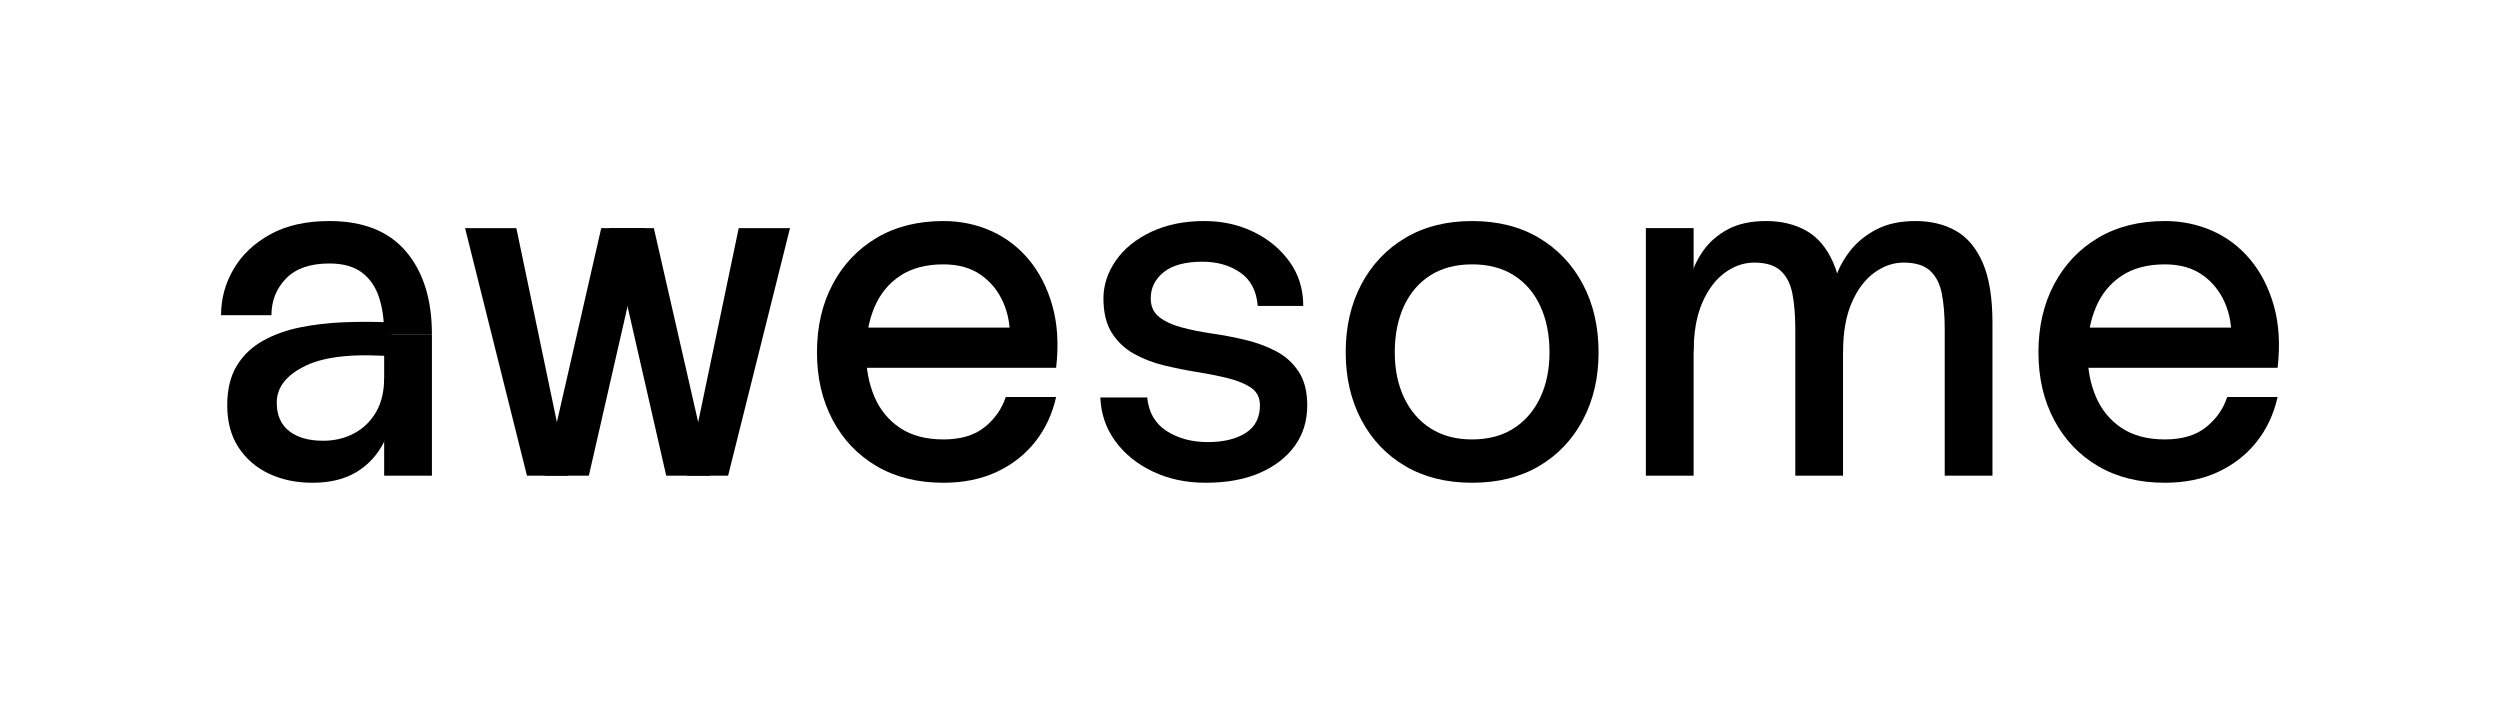
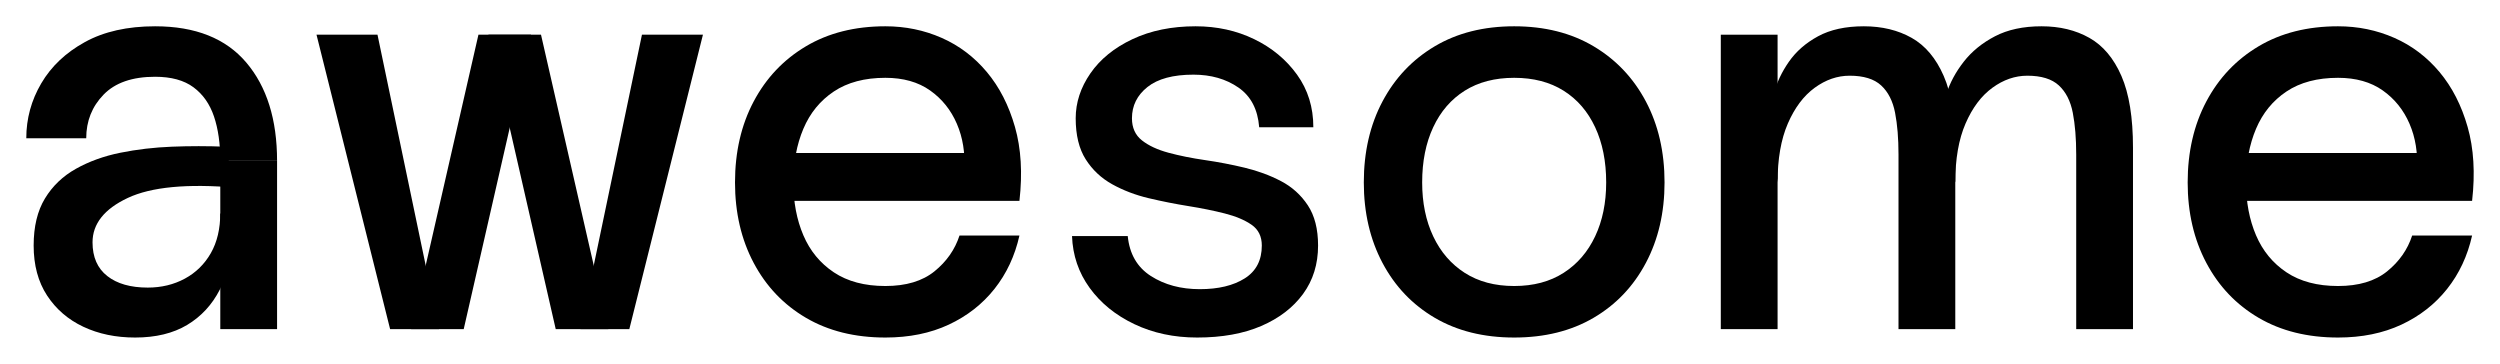
- <svg xmlns="http://www.w3.org/2000/svg" width="565.506" height="159.2" viewBox="0 0 565.506 159.2">
+ <svg xmlns="http://www.w3.org/2000/svg" width="475.506" height="69.2" viewBox="0 0 475.506 69.2">
  <g>
-     <path vector-effect="non-scaling-stroke" d="M422 320L530 320L530 0L422 0Z" data-path-length="856" transform="translate(44.7 107.6) scale(0.1 -0.1)" />,<path vector-effect="non-scaling-stroke" d="M298 576Q413 576 471.5 507Q530 438 530 320L422 320Q422 369 410 404.5Q398 440 371 460Q344 480 298 480Q233 480 200 446Q167 412 167 363L53 363Q53 419 81.5 467.5Q110 516 164.5 546Q219 576 298 576Z" data-path-length="1408.7401123046875" transform="translate(44.7 107.6) scale(0.1 -0.1)" />,<path vector-effect="non-scaling-stroke" d="M431 347L452 269Q313 281 246 249.5Q179 218 179 165Q179 123 207 101Q235 79 284 79Q323 79 354.5 96Q386 113 404 144.5Q422 176 422 221L449 174Q443 118 421 75Q399 32 359 8Q319 -16 260 -16Q205 -16 161.5 4.5Q118 25 92.5 64Q67 103 67 159Q67 213 88.5 248.5Q110 284 147.5 305Q185 326 232 335.5Q279 345 330 347Q381 349 431 347Z" data-path-length="1893.953125" transform="translate(44.7 107.6) scale(0.1 -0.1)" />
-     <path vector-effect="non-scaling-stroke" d="M36 560L152 560L269 0L176 0Z" data-path-length="1358.32666015625" transform="translate(101.6 107.6) scale(0.1 -0.1)" />,<path vector-effect="non-scaling-stroke" d="M444 560L316 0L216 0L344 560Z" data-path-length="1348.8846435546875" transform="translate(101.6 107.6) scale(0.1 -0.1)" />,<path vector-effect="non-scaling-stroke" d="M363 560L463 560L591 0L491 0Z" data-path-length="1348.8846435546875" transform="translate(101.6 107.6) scale(0.1 -0.1)" />,<path vector-effect="non-scaling-stroke" d="M771 560L631 0L538 0L655 560Z" data-path-length="1358.32666015625" transform="translate(101.6 107.6) scale(0.1 -0.1)" />
-     <path vector-effect="non-scaling-stroke" d="M329 -16Q242 -16 178 21.5Q114 59 78.5 126Q43 193 43 279Q43 366 78.5 433Q114 500 178 538Q242 576 329 576Q386 576 436 554Q486 532 522 489Q558 446 575.5 384.5Q593 323 584 244L104 244L104 335L524 335L479 303Q482 351 465 390.5Q448 430 414 454Q380 478 329 478Q270 478 231 452Q192 426 173 381Q154 336 154 279Q154 223 173 178.5Q192 134 231 108Q270 82 329 82Q388 82 422.5 110Q457 138 470 178L584 178Q571 120 536.5 76.5Q502 33 449.5 8.5Q397 -16 329 -16Z" data-path-length="3957.802978515625" transform="translate(180.5 107.6) scale(0.1 -0.1)" />
-     <path vector-effect="non-scaling-stroke" d="M149 177Q154 126 193 101Q232 76 286 76Q339 76 371.5 96.5Q404 117 404 159Q404 185 384.5 198.5Q365 212 333.5 220Q302 228 264.5 234Q227 240 189 249Q151 258 119.5 275.5Q88 293 69 323Q50 353 50 401Q50 446 78 486.5Q106 527 158 551.5Q210 576 278 576Q339 576 389.5 551.5Q440 527 471 484Q502 441 502 384L399 384Q395 435 359.5 459.5Q324 484 274 484Q216 484 186.5 460.5Q157 437 157 401Q157 374 176 359Q195 344 226.5 335.5Q258 327 296 321.5Q334 316 371.5 307Q409 298 440.5 281.5Q472 265 491.5 235.5Q511 206 511 159Q511 106 482.5 67Q454 28 403 6Q352 -16 281 -16Q215 -16 161.5 9.5Q108 35 76.5 78.5Q45 122 43 177Z" data-path-length="3162.1494140625" transform="translate(244.6 107.6) scale(0.1 -0.1)" />
-     <path vector-effect="non-scaling-stroke" d="M329 -16Q242 -16 178 21.5Q114 59 78.5 126Q43 193 43 279Q43 366 78.5 433Q114 500 178 538Q242 576 329 576Q416 576 480 538Q544 500 579.5 433Q615 366 615 279Q615 193 579.5 126Q544 59 480 21.5Q416 -16 329 -16ZM329 82Q384 82 423 107Q462 132 483 176.5Q504 221 504 279Q504 339 483 384Q462 429 423 453.5Q384 478 329 478Q274 478 235 453.5Q196 429 175 384Q154 339 154 279Q154 221 175 176.5Q196 132 235 107Q274 82 329 82Z" data-path-length="1852.2568359375" transform="translate(300.1 107.6) scale(0.1 -0.1)" />
-     <path vector-effect="non-scaling-stroke" d="M64 560L172 560L172 0L64 0Z" data-path-length="1336" transform="translate(365.9 107.6) scale(0.1 -0.1)" />,<path vector-effect="non-scaling-stroke" d="M172 279L156 389Q156 415 164.5 447Q173 479 193.5 508.5Q214 538 249 557Q284 576 336 576Q388 576 427 554Q466 532 488 481.5Q510 431 510 345L510 0L402 0L402 332Q402 378 395.5 411.5Q389 445 369 463.5Q349 482 309 482Q274 482 242.5 459Q211 436 191.5 391Q172 346 172 279Z" data-path-length="1993.569580078125" transform="translate(365.9 107.6) scale(0.1 -0.1)" />,<path vector-effect="non-scaling-stroke" d="M510 279L483 389Q483 415 493 447Q503 479 526 508.5Q549 538 585.5 557Q622 576 674 576Q726 576 765 554Q804 532 826 481.5Q848 431 848 345L848 0L740 0L740 332Q740 378 733.5 411.5Q727 445 707 463.5Q687 482 647 482Q612 482 580.5 459Q549 436 529.5 391Q510 346 510 279Z" data-path-length="2002.1995849609375" transform="translate(365.9 107.6) scale(0.1 -0.1)" />
-     <path vector-effect="non-scaling-stroke" d="M329 -16Q242 -16 178 21.5Q114 59 78.5 126Q43 193 43 279Q43 366 78.5 433Q114 500 178 538Q242 576 329 576Q386 576 436 554Q486 532 522 489Q558 446 575.5 384.5Q593 323 584 244L104 244L104 335L524 335L479 303Q482 351 465 390.5Q448 430 414 454Q380 478 329 478Q270 478 231 452Q192 426 173 381Q154 336 154 279Q154 223 173 178.5Q192 134 231 108Q270 82 329 82Q388 82 422.5 110Q457 138 470 178L584 178Q571 120 536.5 76.5Q502 33 449.5 8.5Q397 -16 329 -16Z" data-path-length="3957.802978515625" transform="translate(456.8 107.6) scale(0.1 -0.1)" />
+     <path vector-effect="non-scaling-stroke" d="M422 320L530 320L530 0L422 0Z" data-path-length="856" transform="translate(-0.3 62.6) scale(0.1 -0.1)" />,<path vector-effect="non-scaling-stroke" d="M298 576Q413 576 471.5 507Q530 438 530 320L422 320Q422 369 410 404.5Q398 440 371 460Q344 480 298 480Q233 480 200 446Q167 412 167 363L53 363Q53 419 81.5 467.5Q110 516 164.5 546Q219 576 298 576Z" data-path-length="1408.7401123046875" transform="translate(-0.3 62.6) scale(0.1 -0.1)" />,<path vector-effect="non-scaling-stroke" d="M431 347L452 269Q313 281 246 249.5Q179 218 179 165Q179 123 207 101Q235 79 284 79Q323 79 354.5 96Q386 113 404 144.5Q422 176 422 221L449 174Q443 118 421 75Q399 32 359 8Q319 -16 260 -16Q205 -16 161.5 4.5Q118 25 92.5 64Q67 103 67 159Q67 213 88.5 248.5Q110 284 147.5 305Q185 326 232 335.5Q279 345 330 347Q381 349 431 347Z" data-path-length="1893.953125" transform="translate(-0.3 62.6) scale(0.1 -0.1)" />
+     <path vector-effect="non-scaling-stroke" d="M36 560L152 560L269 0L176 0Z" data-path-length="1358.32666015625" transform="translate(56.6 62.6) scale(0.1 -0.1)" />,<path vector-effect="non-scaling-stroke" d="M444 560L316 0L216 0L344 560Z" data-path-length="1348.8846435546875" transform="translate(56.6 62.6) scale(0.1 -0.1)" />,<path vector-effect="non-scaling-stroke" d="M363 560L463 560L591 0L491 0Z" data-path-length="1348.8846435546875" transform="translate(56.6 62.6) scale(0.1 -0.1)" />,<path vector-effect="non-scaling-stroke" d="M771 560L631 0L538 0L655 560Z" data-path-length="1358.32666015625" transform="translate(56.6 62.6) scale(0.1 -0.1)" />
+     <path vector-effect="non-scaling-stroke" d="M329 -16Q242 -16 178 21.5Q114 59 78.5 126Q43 193 43 279Q43 366 78.5 433Q114 500 178 538Q242 576 329 576Q386 576 436 554Q486 532 522 489Q558 446 575.5 384.5Q593 323 584 244L104 244L104 335L524 335L479 303Q482 351 465 390.5Q448 430 414 454Q380 478 329 478Q270 478 231 452Q192 426 173 381Q154 336 154 279Q154 223 173 178.5Q192 134 231 108Q270 82 329 82Q388 82 422.5 110Q457 138 470 178L584 178Q571 120 536.5 76.5Q502 33 449.5 8.5Q397 -16 329 -16Z" data-path-length="3957.802978515625" transform="translate(135.5 62.6) scale(0.1 -0.1)" />
+     <path vector-effect="non-scaling-stroke" d="M149 177Q154 126 193 101Q232 76 286 76Q339 76 371.5 96.5Q404 117 404 159Q404 185 384.5 198.5Q365 212 333.5 220Q302 228 264.5 234Q227 240 189 249Q151 258 119.5 275.5Q88 293 69 323Q50 353 50 401Q50 446 78 486.5Q106 527 158 551.5Q210 576 278 576Q339 576 389.5 551.5Q440 527 471 484Q502 441 502 384L399 384Q395 435 359.5 459.5Q324 484 274 484Q216 484 186.5 460.5Q157 437 157 401Q157 374 176 359Q195 344 226.5 335.5Q258 327 296 321.5Q334 316 371.5 307Q409 298 440.5 281.5Q472 265 491.5 235.5Q511 206 511 159Q511 106 482.5 67Q454 28 403 6Q352 -16 281 -16Q215 -16 161.5 9.5Q108 35 76.5 78.5Q45 122 43 177Z" data-path-length="3162.1494140625" transform="translate(199.6 62.6) scale(0.1 -0.1)" />
+     <path vector-effect="non-scaling-stroke" d="M329 -16Q242 -16 178 21.5Q114 59 78.5 126Q43 193 43 279Q43 366 78.5 433Q114 500 178 538Q242 576 329 576Q416 576 480 538Q544 500 579.5 433Q615 366 615 279Q615 193 579.5 126Q544 59 480 21.5Q416 -16 329 -16ZM329 82Q384 82 423 107Q462 132 483 176.5Q504 221 504 279Q504 339 483 384Q462 429 423 453.5Q384 478 329 478Q274 478 235 453.5Q196 429 175 384Q154 339 154 279Q154 221 175 176.5Q196 132 235 107Q274 82 329 82Z" data-path-length="1852.2568359375" transform="translate(255.1 62.6) scale(0.1 -0.1)" />
+     <path vector-effect="non-scaling-stroke" d="M64 560L172 560L172 0L64 0Z" data-path-length="1336" transform="translate(320.9 62.6) scale(0.1 -0.1)" />,<path vector-effect="non-scaling-stroke" d="M172 279L156 389Q156 415 164.5 447Q173 479 193.5 508.5Q214 538 249 557Q284 576 336 576Q388 576 427 554Q466 532 488 481.5Q510 431 510 345L510 0L402 0L402 332Q402 378 395.5 411.5Q389 445 369 463.5Q349 482 309 482Q274 482 242.5 459Q211 436 191.5 391Q172 346 172 279Z" data-path-length="1993.569580078125" transform="translate(320.9 62.6) scale(0.1 -0.1)" />,<path vector-effect="non-scaling-stroke" d="M510 279L483 389Q483 415 493 447Q503 479 526 508.5Q549 538 585.5 557Q622 576 674 576Q726 576 765 554Q804 532 826 481.5Q848 431 848 345L848 0L740 0L740 332Q740 378 733.5 411.5Q727 445 707 463.5Q687 482 647 482Q612 482 580.5 459Q549 436 529.5 391Q510 346 510 279Z" data-path-length="2002.1995849609375" transform="translate(320.9 62.6) scale(0.1 -0.1)" />
+     <path vector-effect="non-scaling-stroke" d="M329 -16Q242 -16 178 21.5Q114 59 78.5 126Q43 193 43 279Q43 366 78.5 433Q114 500 178 538Q242 576 329 576Q386 576 436 554Q486 532 522 489Q558 446 575.5 384.5Q593 323 584 244L104 244L104 335L524 335L479 303Q482 351 465 390.5Q448 430 414 454Q380 478 329 478Q270 478 231 452Q192 426 173 381Q154 336 154 279Q154 223 173 178.5Q192 134 231 108Q270 82 329 82Q388 82 422.5 110Q457 138 470 178L584 178Q571 120 536.5 76.5Q502 33 449.5 8.5Q397 -16 329 -16Z" data-path-length="3957.802978515625" transform="translate(411.8 62.6) scale(0.1 -0.1)" />
  </g>
</svg>
